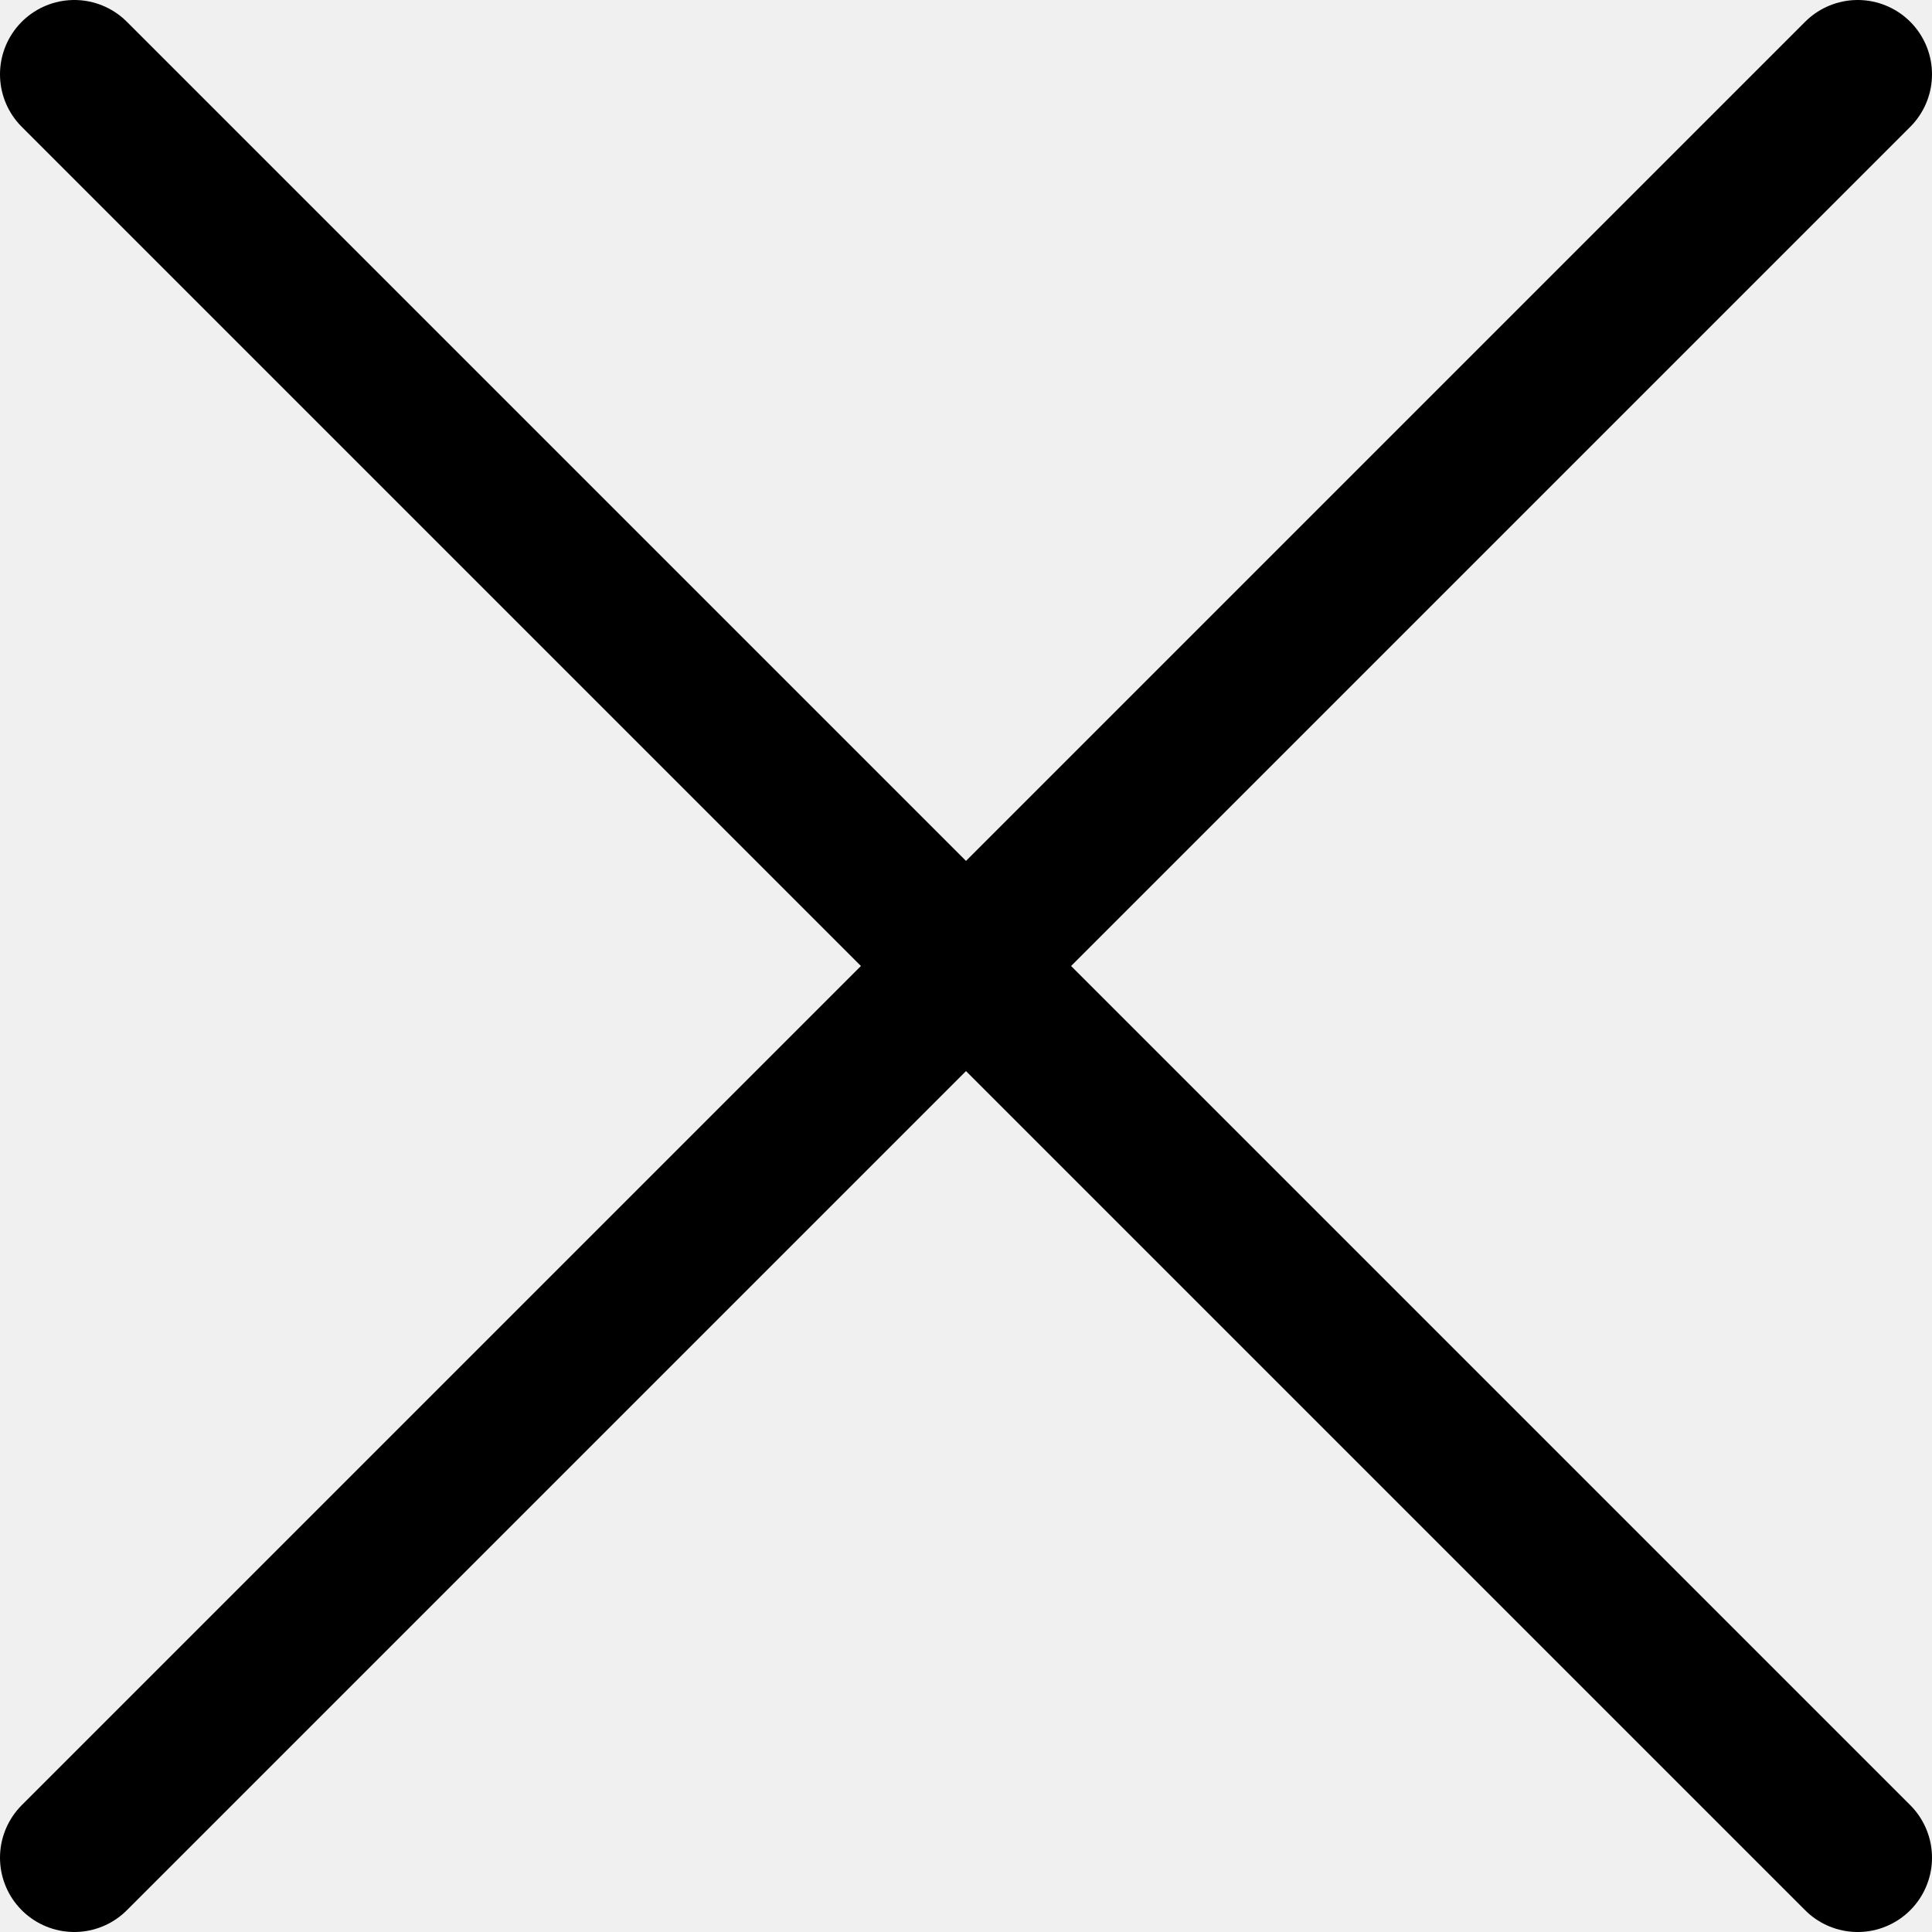
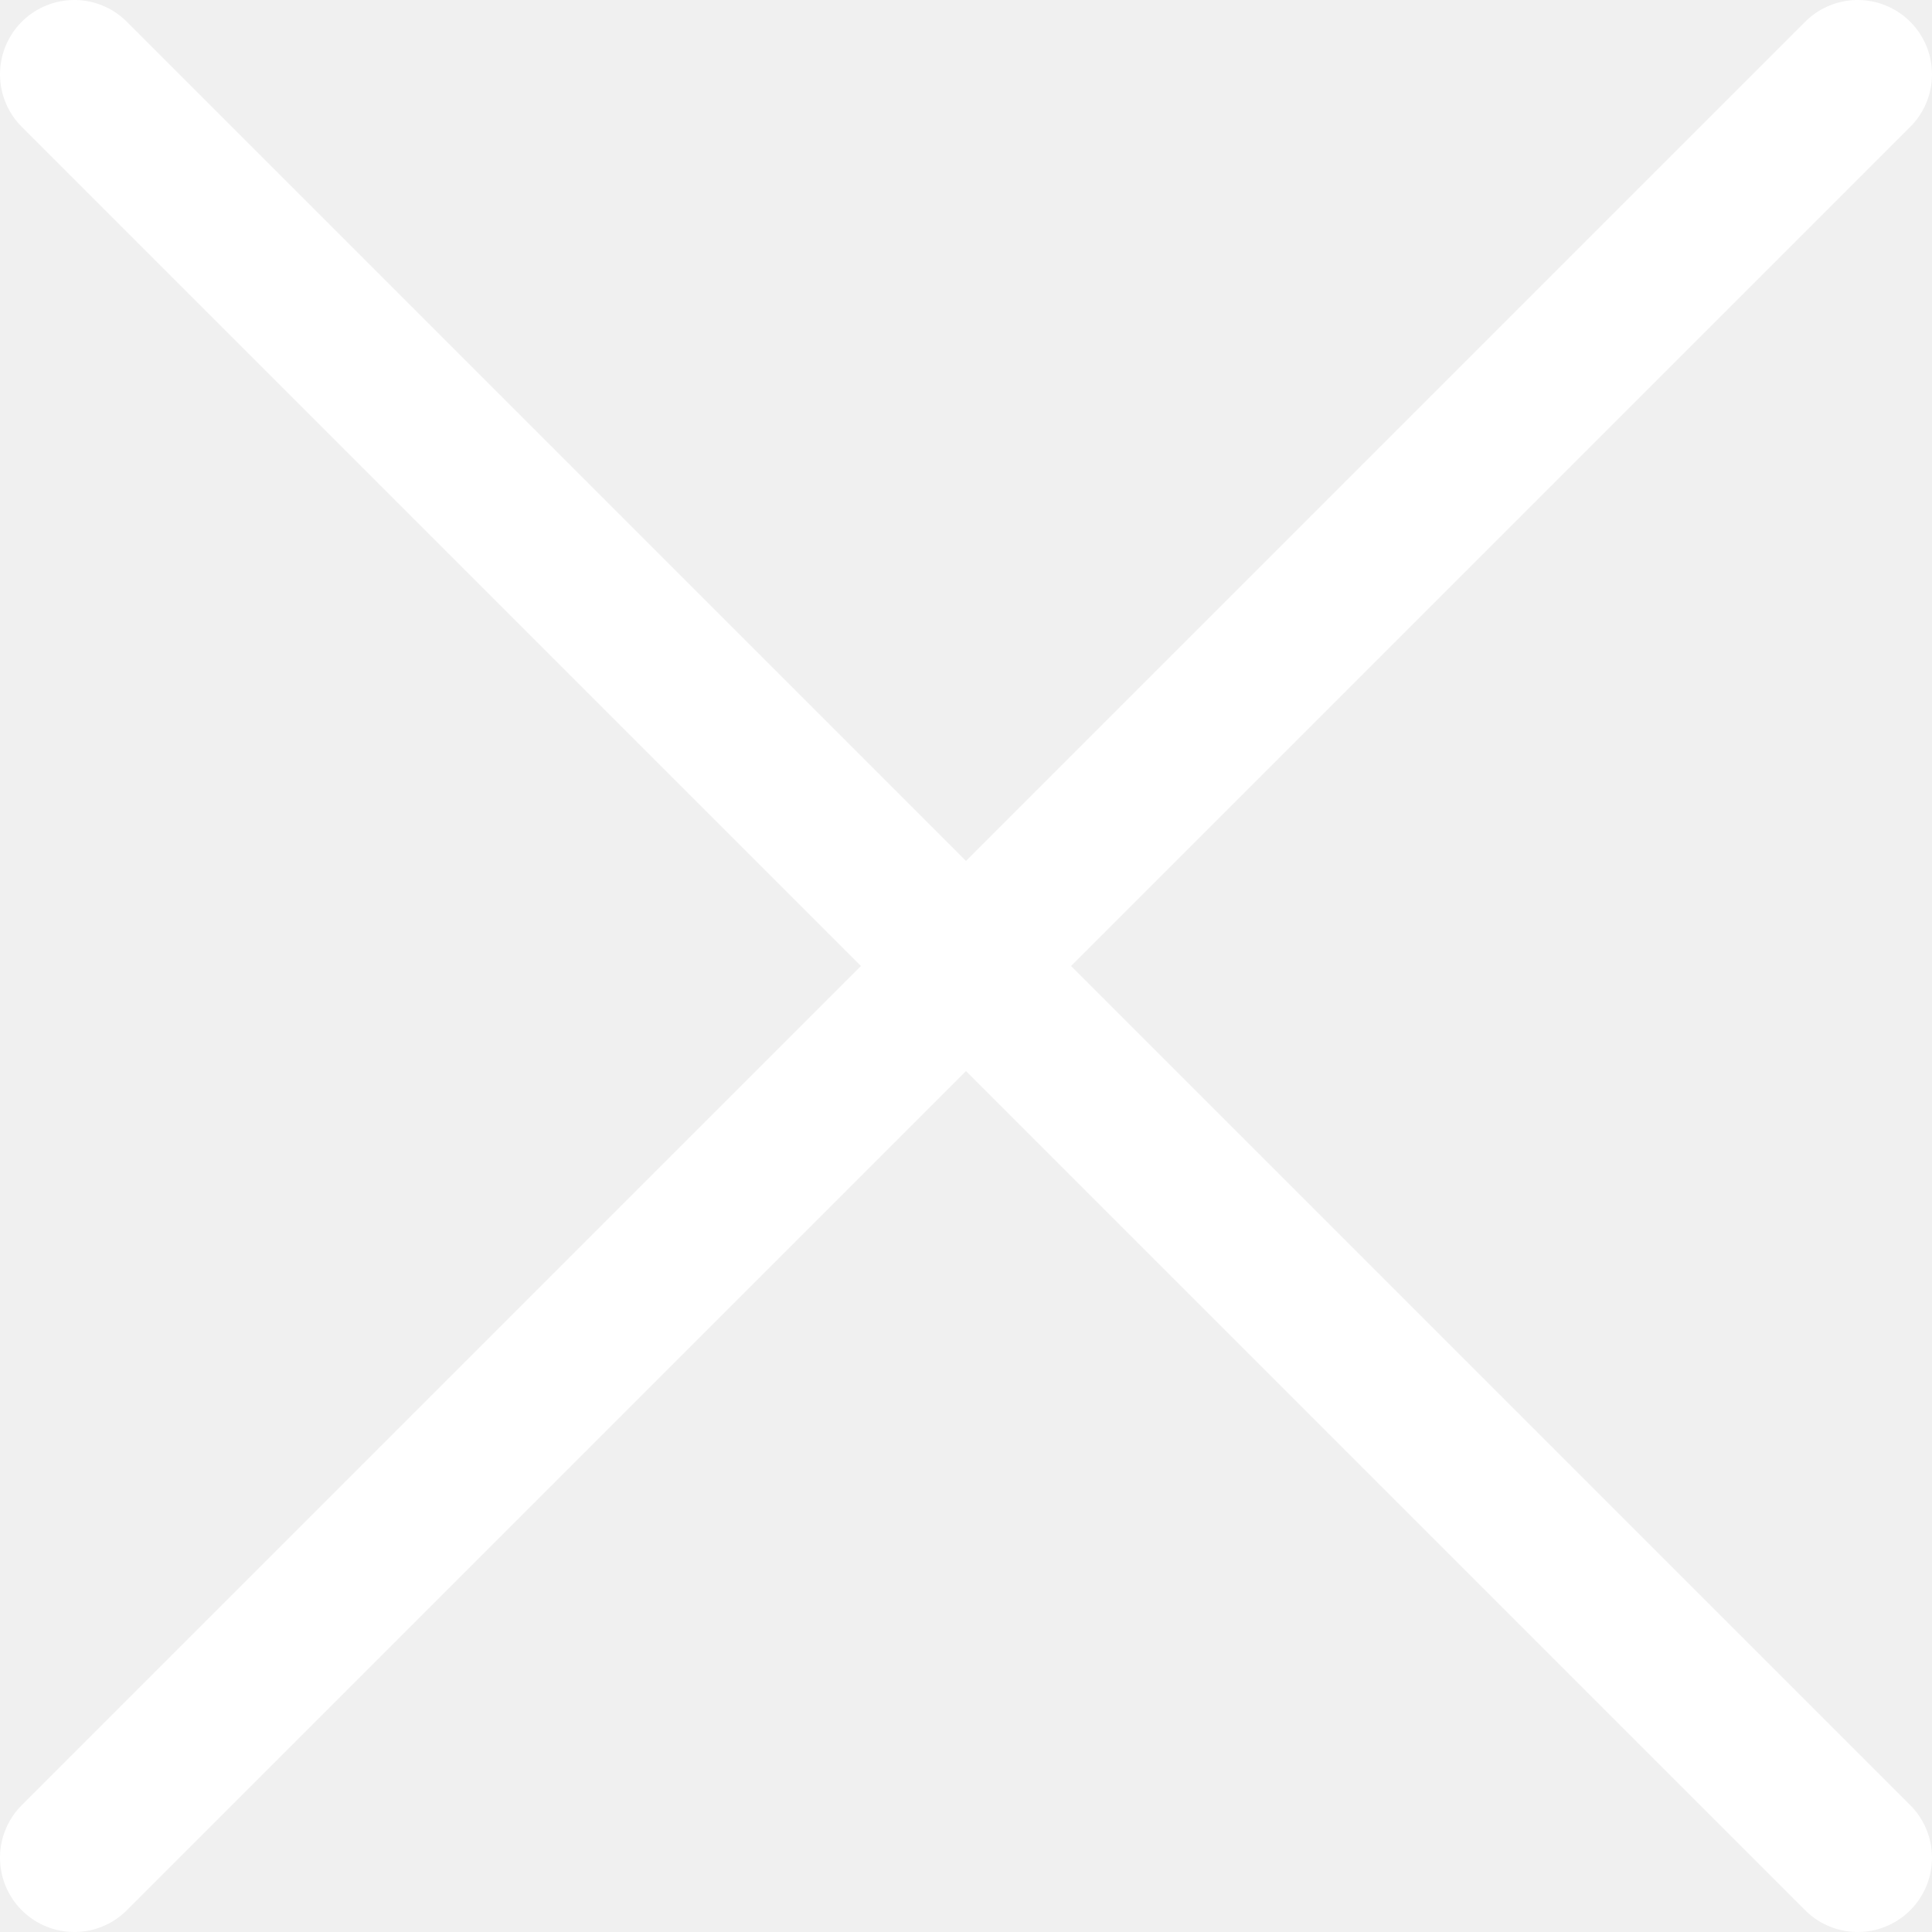
<svg xmlns="http://www.w3.org/2000/svg" width="26" height="26" viewBox="0 0 26 26" fill="none">
-   <path d="M1 1L25 25" stroke="black" stroke-width="2" stroke-linecap="round" />
-   <path d="M1 25L25 1" stroke="black" stroke-width="2" stroke-linecap="round" />
+   <path d="M1 1L25 25" stroke="white" stroke-width="2" stroke-linecap="round" />
+   <path d="M1 25L25 1" stroke="white" stroke-width="2" stroke-linecap="round" />
</svg>
